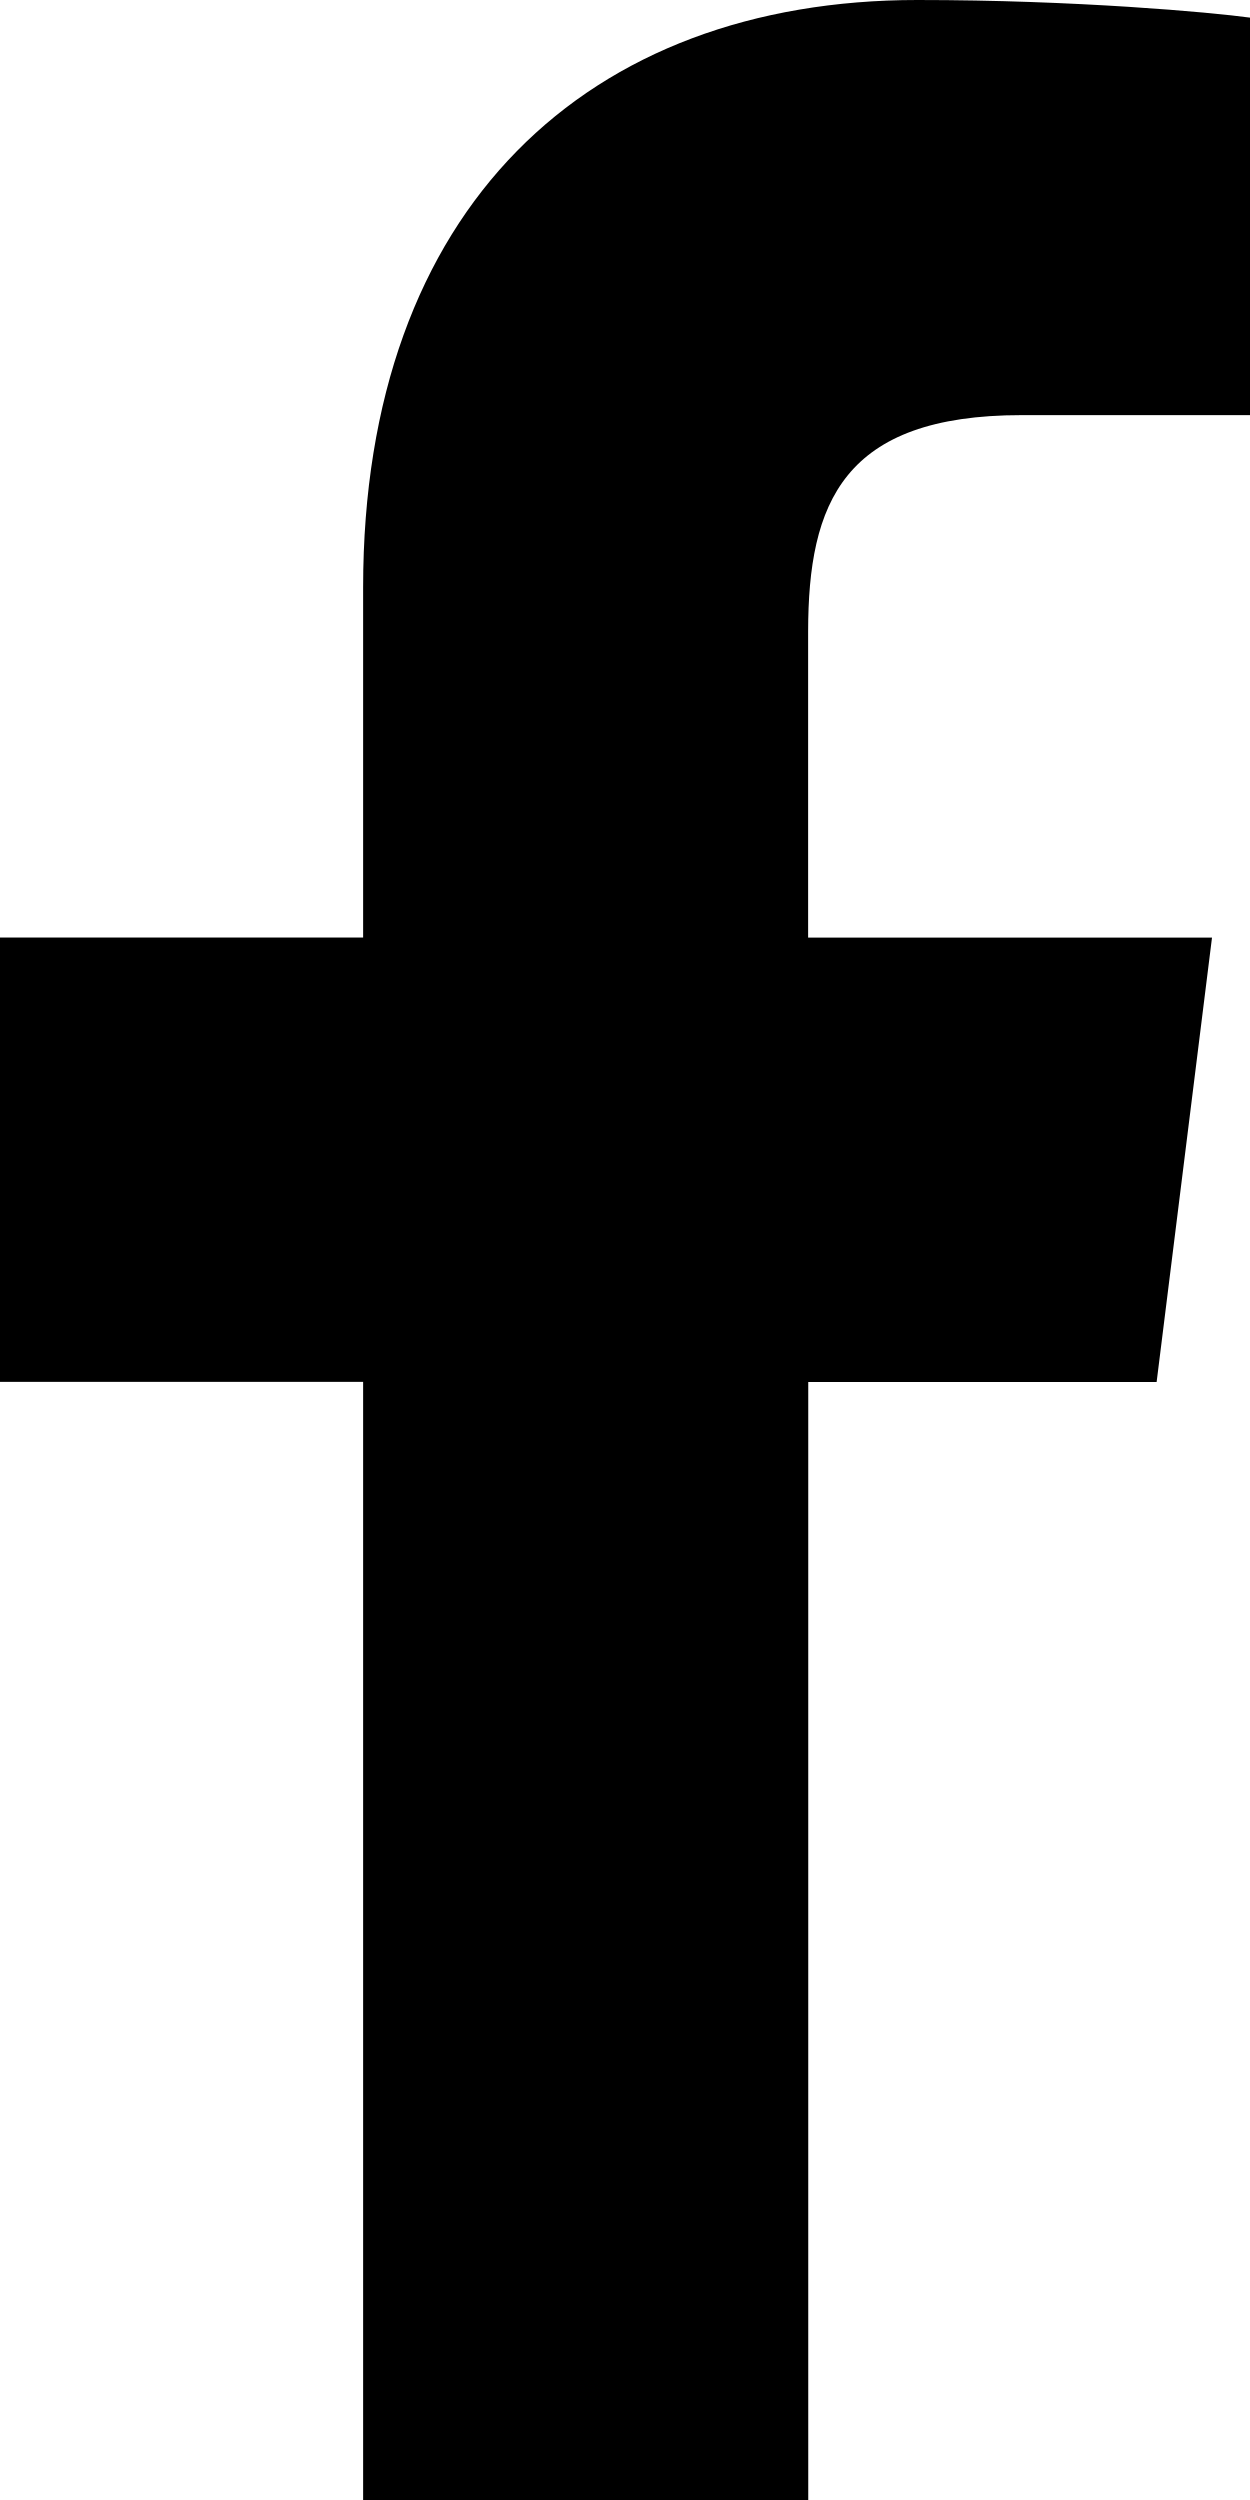
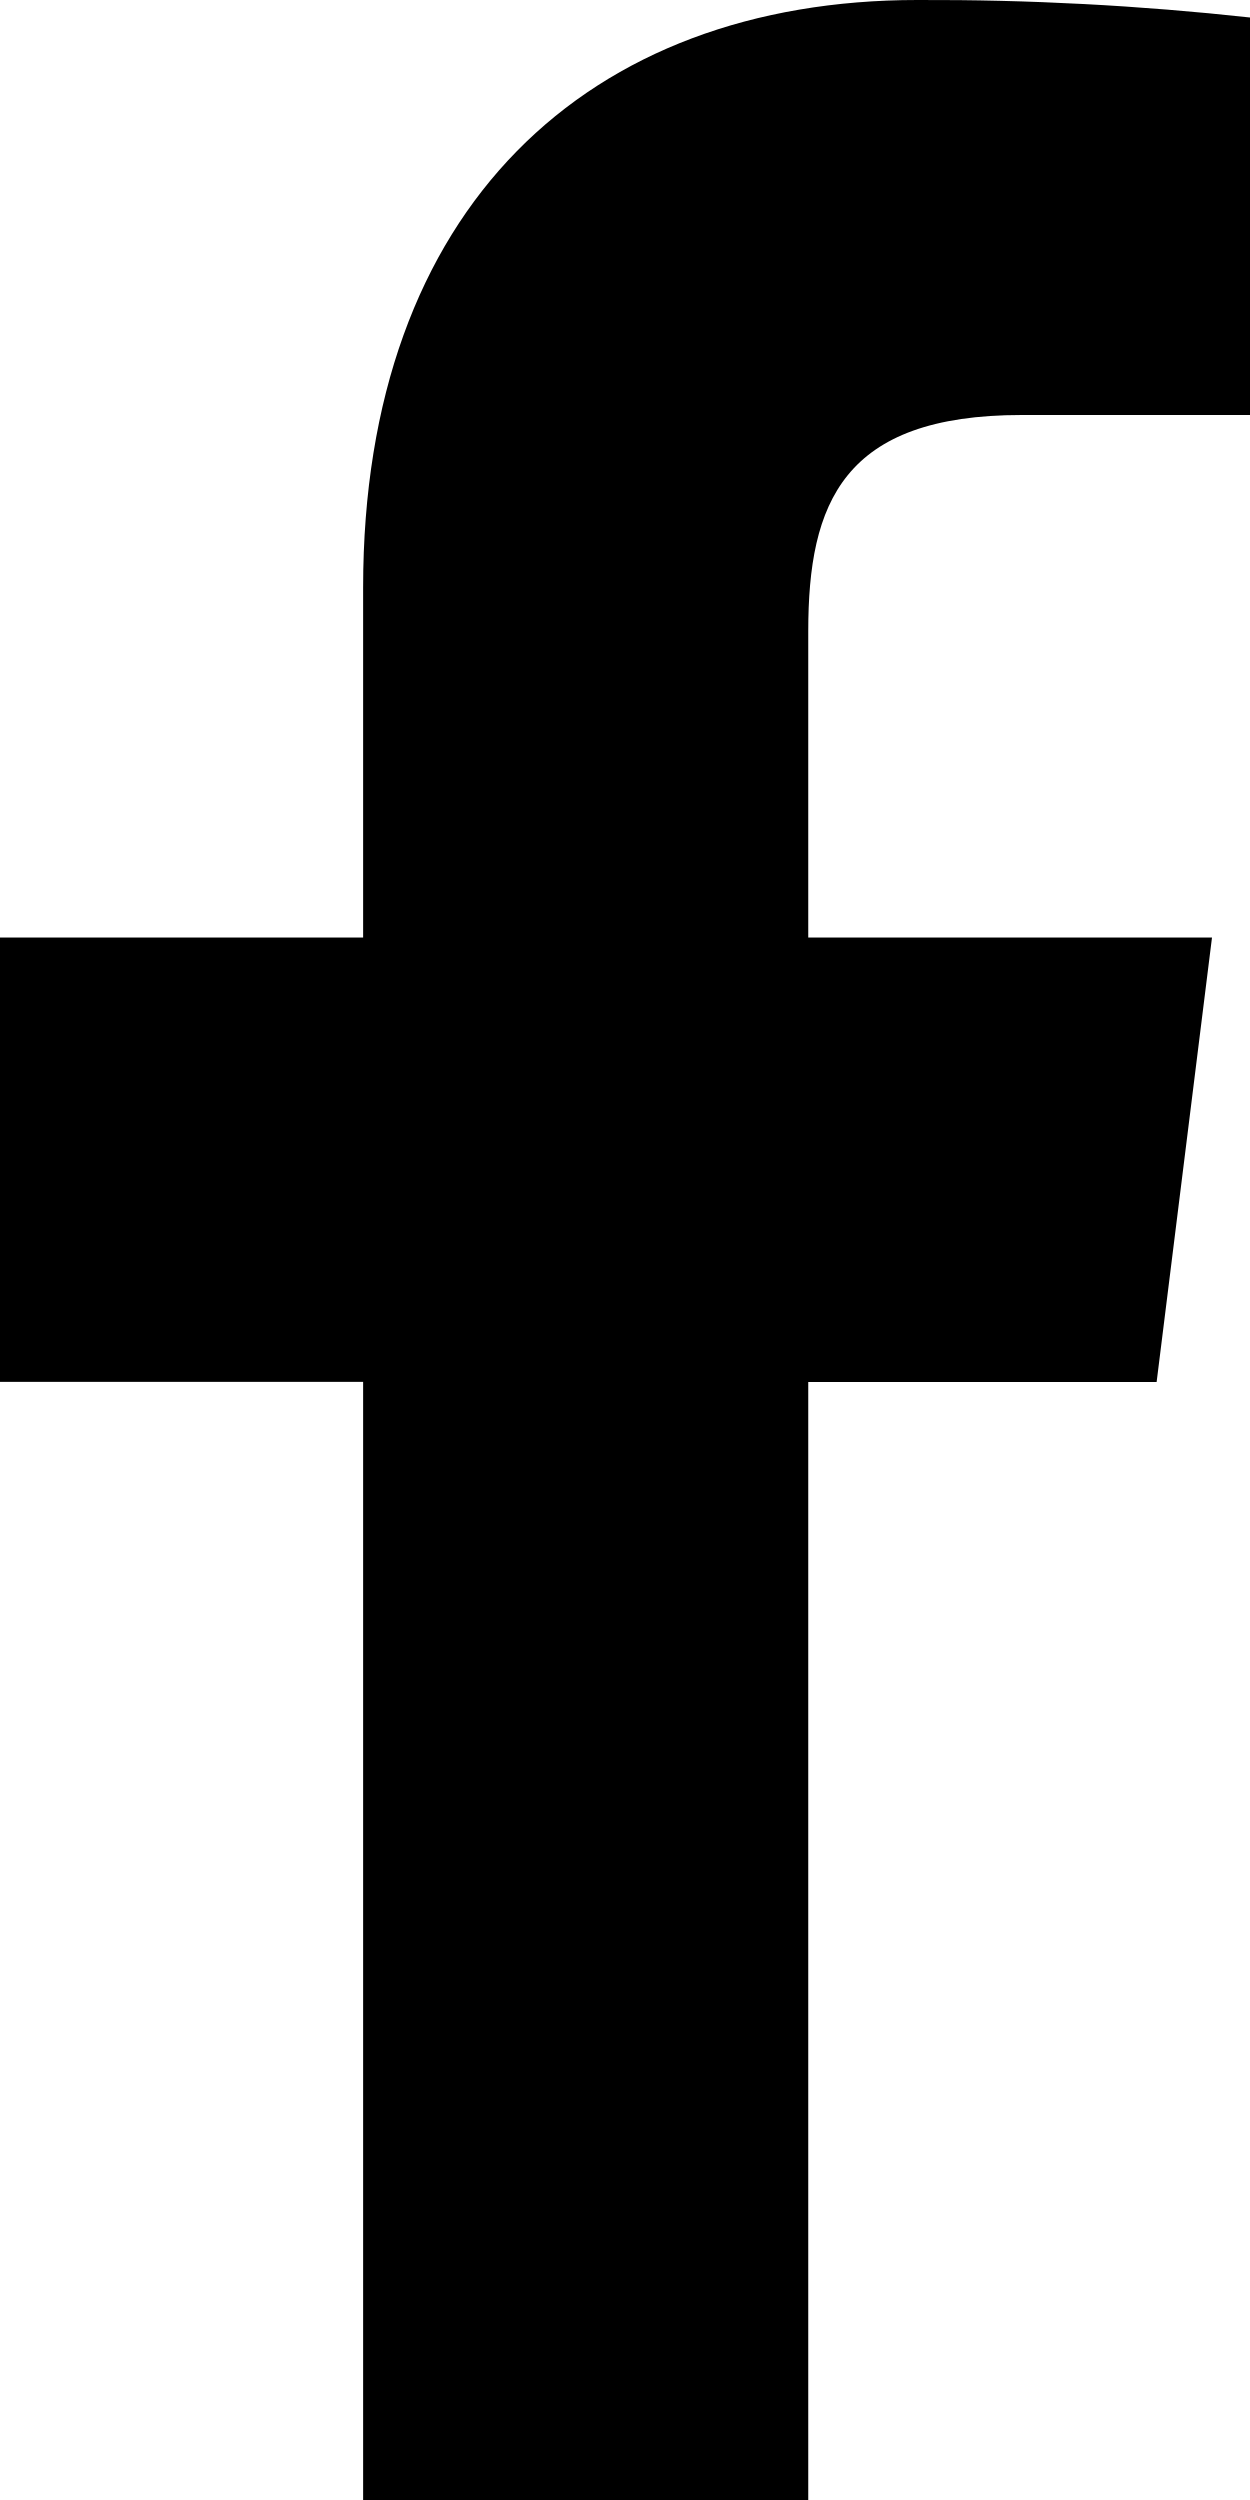
- <svg xmlns="http://www.w3.org/2000/svg" width="10" height="20" viewBox="0 0 10 20">
-   <path d="M8.174 3.321H10V0.141C9.685 0.098 8.602 0 7.34 0C4.708 0 2.905 1.656 2.905 4.699V7.5H0V11.055H2.905V20H6.466V11.056H9.253L9.696 7.501H6.465V5.052C6.466 4.024 6.743 3.321 8.174 3.321Z" />
+ <svg xmlns="http://www.w3.org/2000/svg" width="10" height="20">
+   <path d="M8.174 3.32H10V.14A23.573 23.573 0 007.34 0C4.708 0 2.905 1.656 2.905 4.7v2.8H0v3.555h2.905V20h3.561v-8.944h2.787L9.696 7.5h-3.23V5.05c0-1.027.277-1.73 1.708-1.73z" />
</svg>
